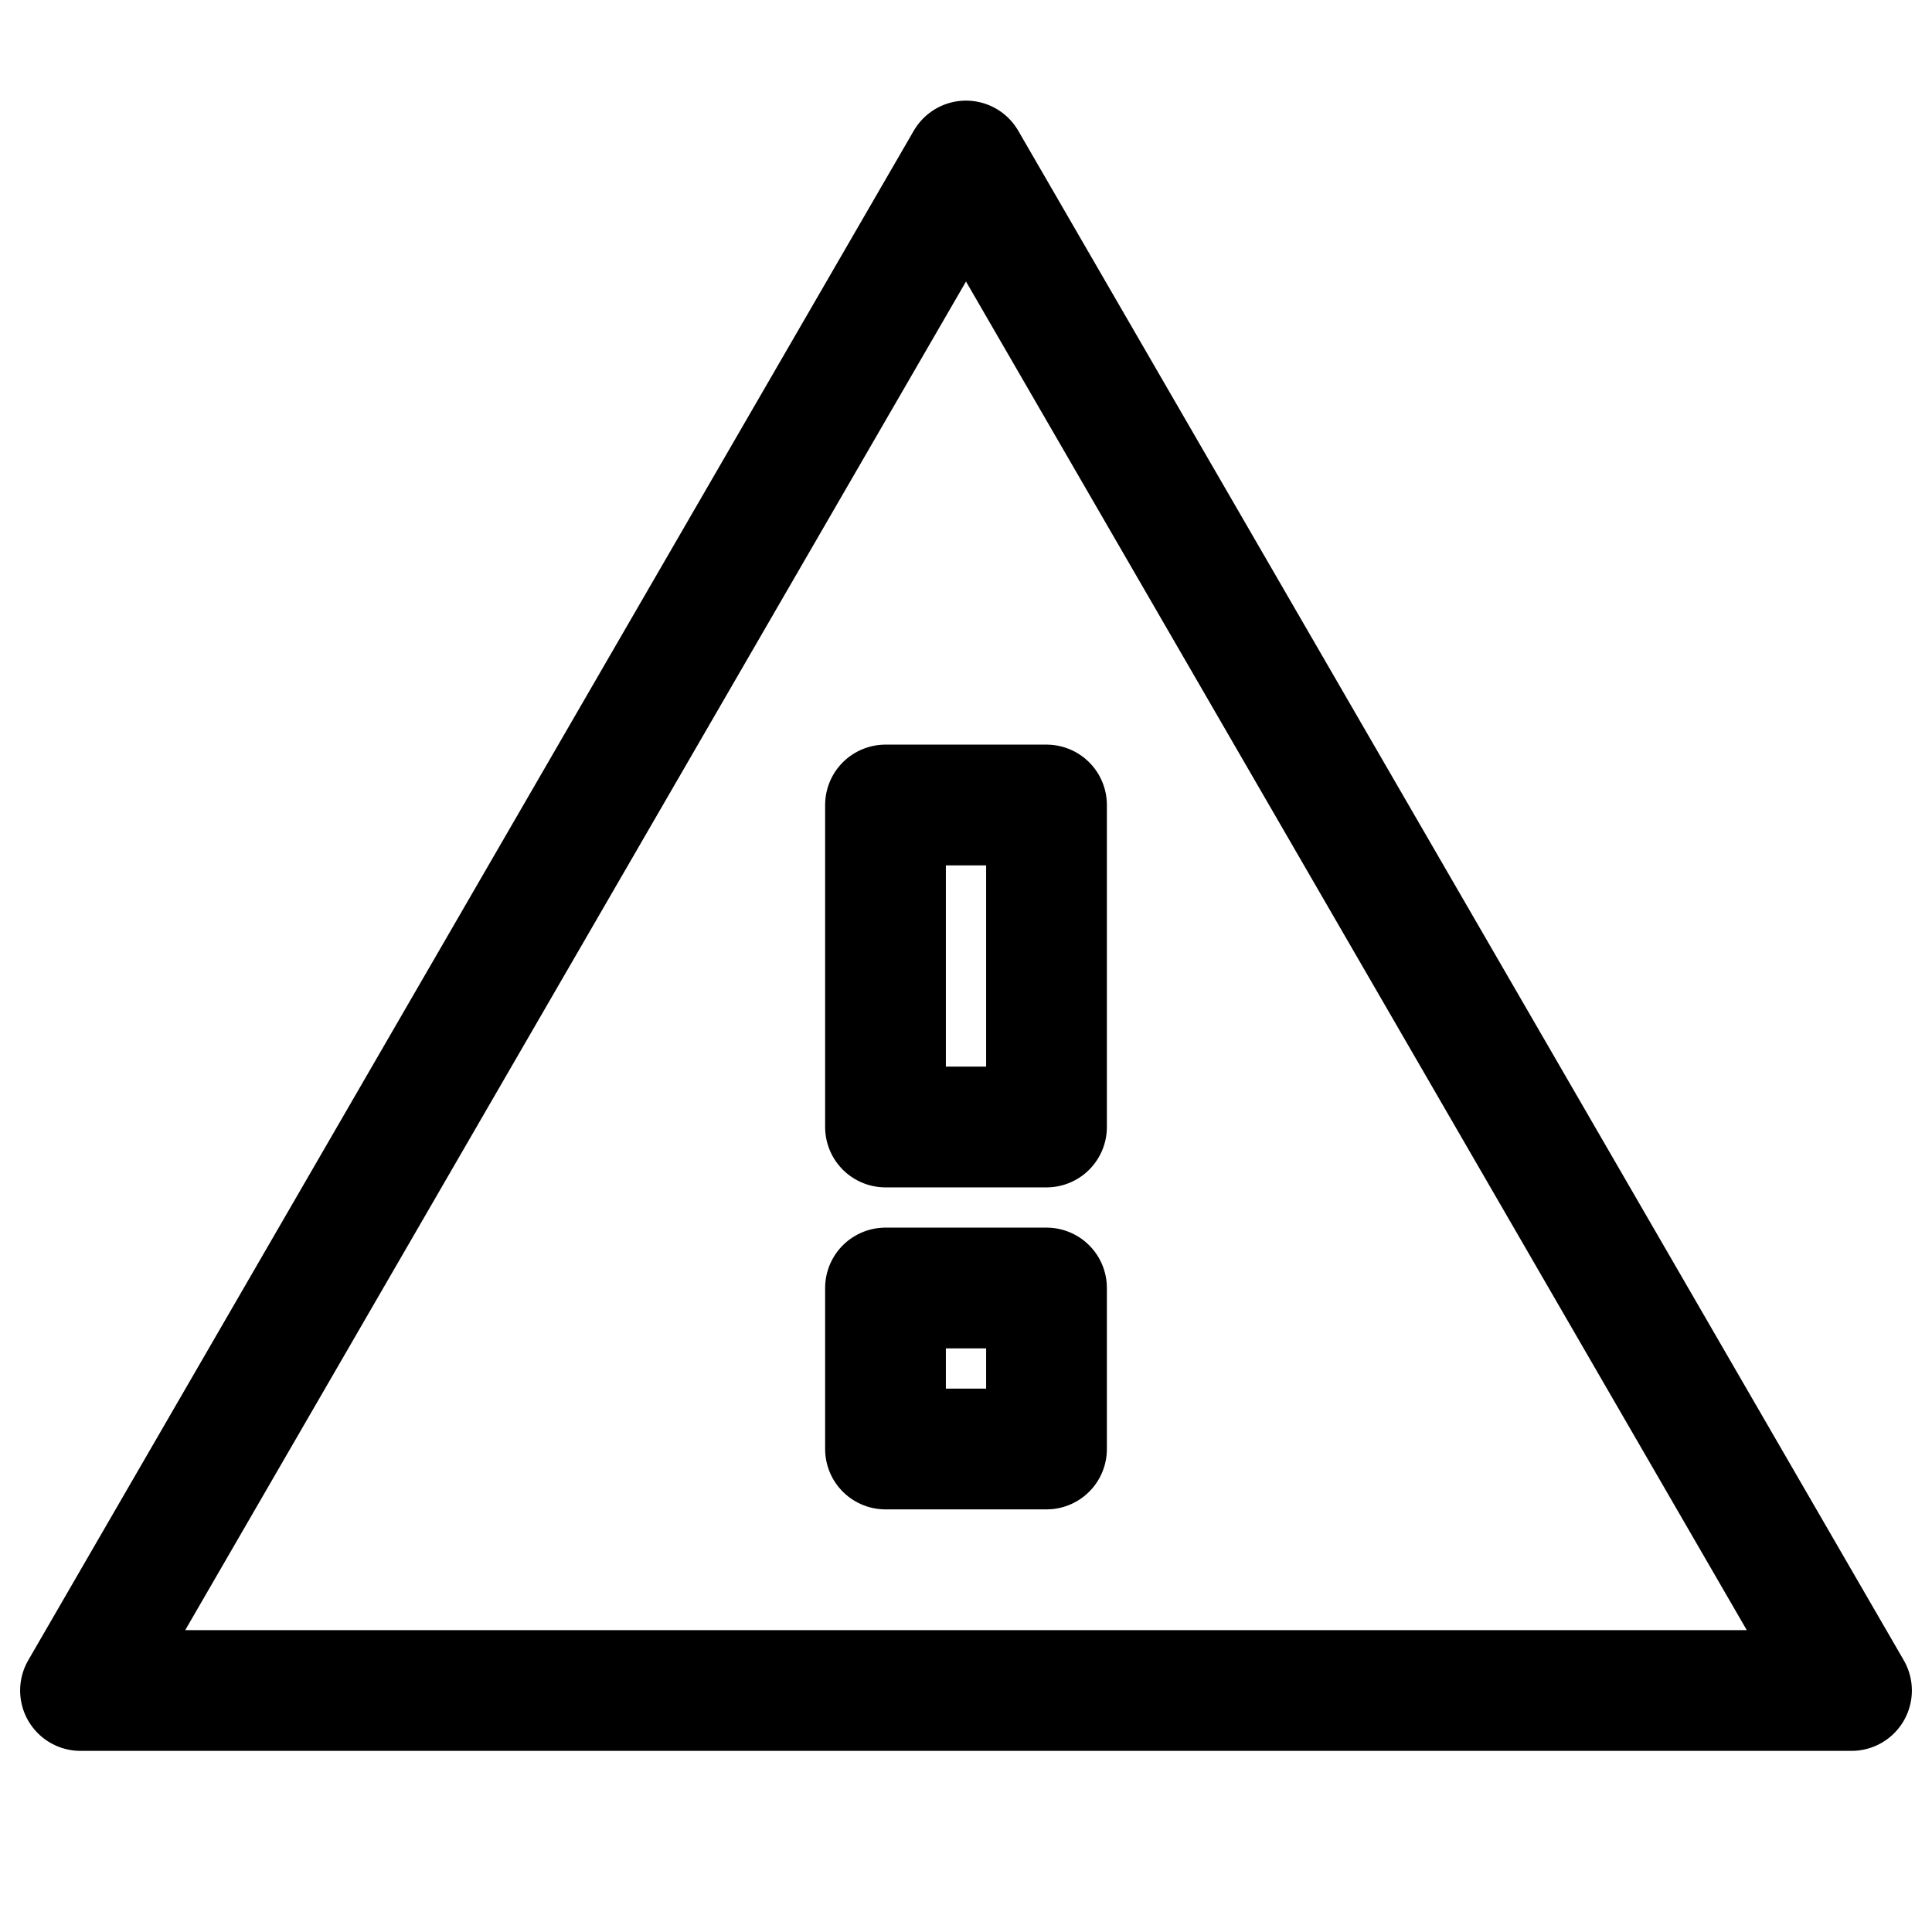
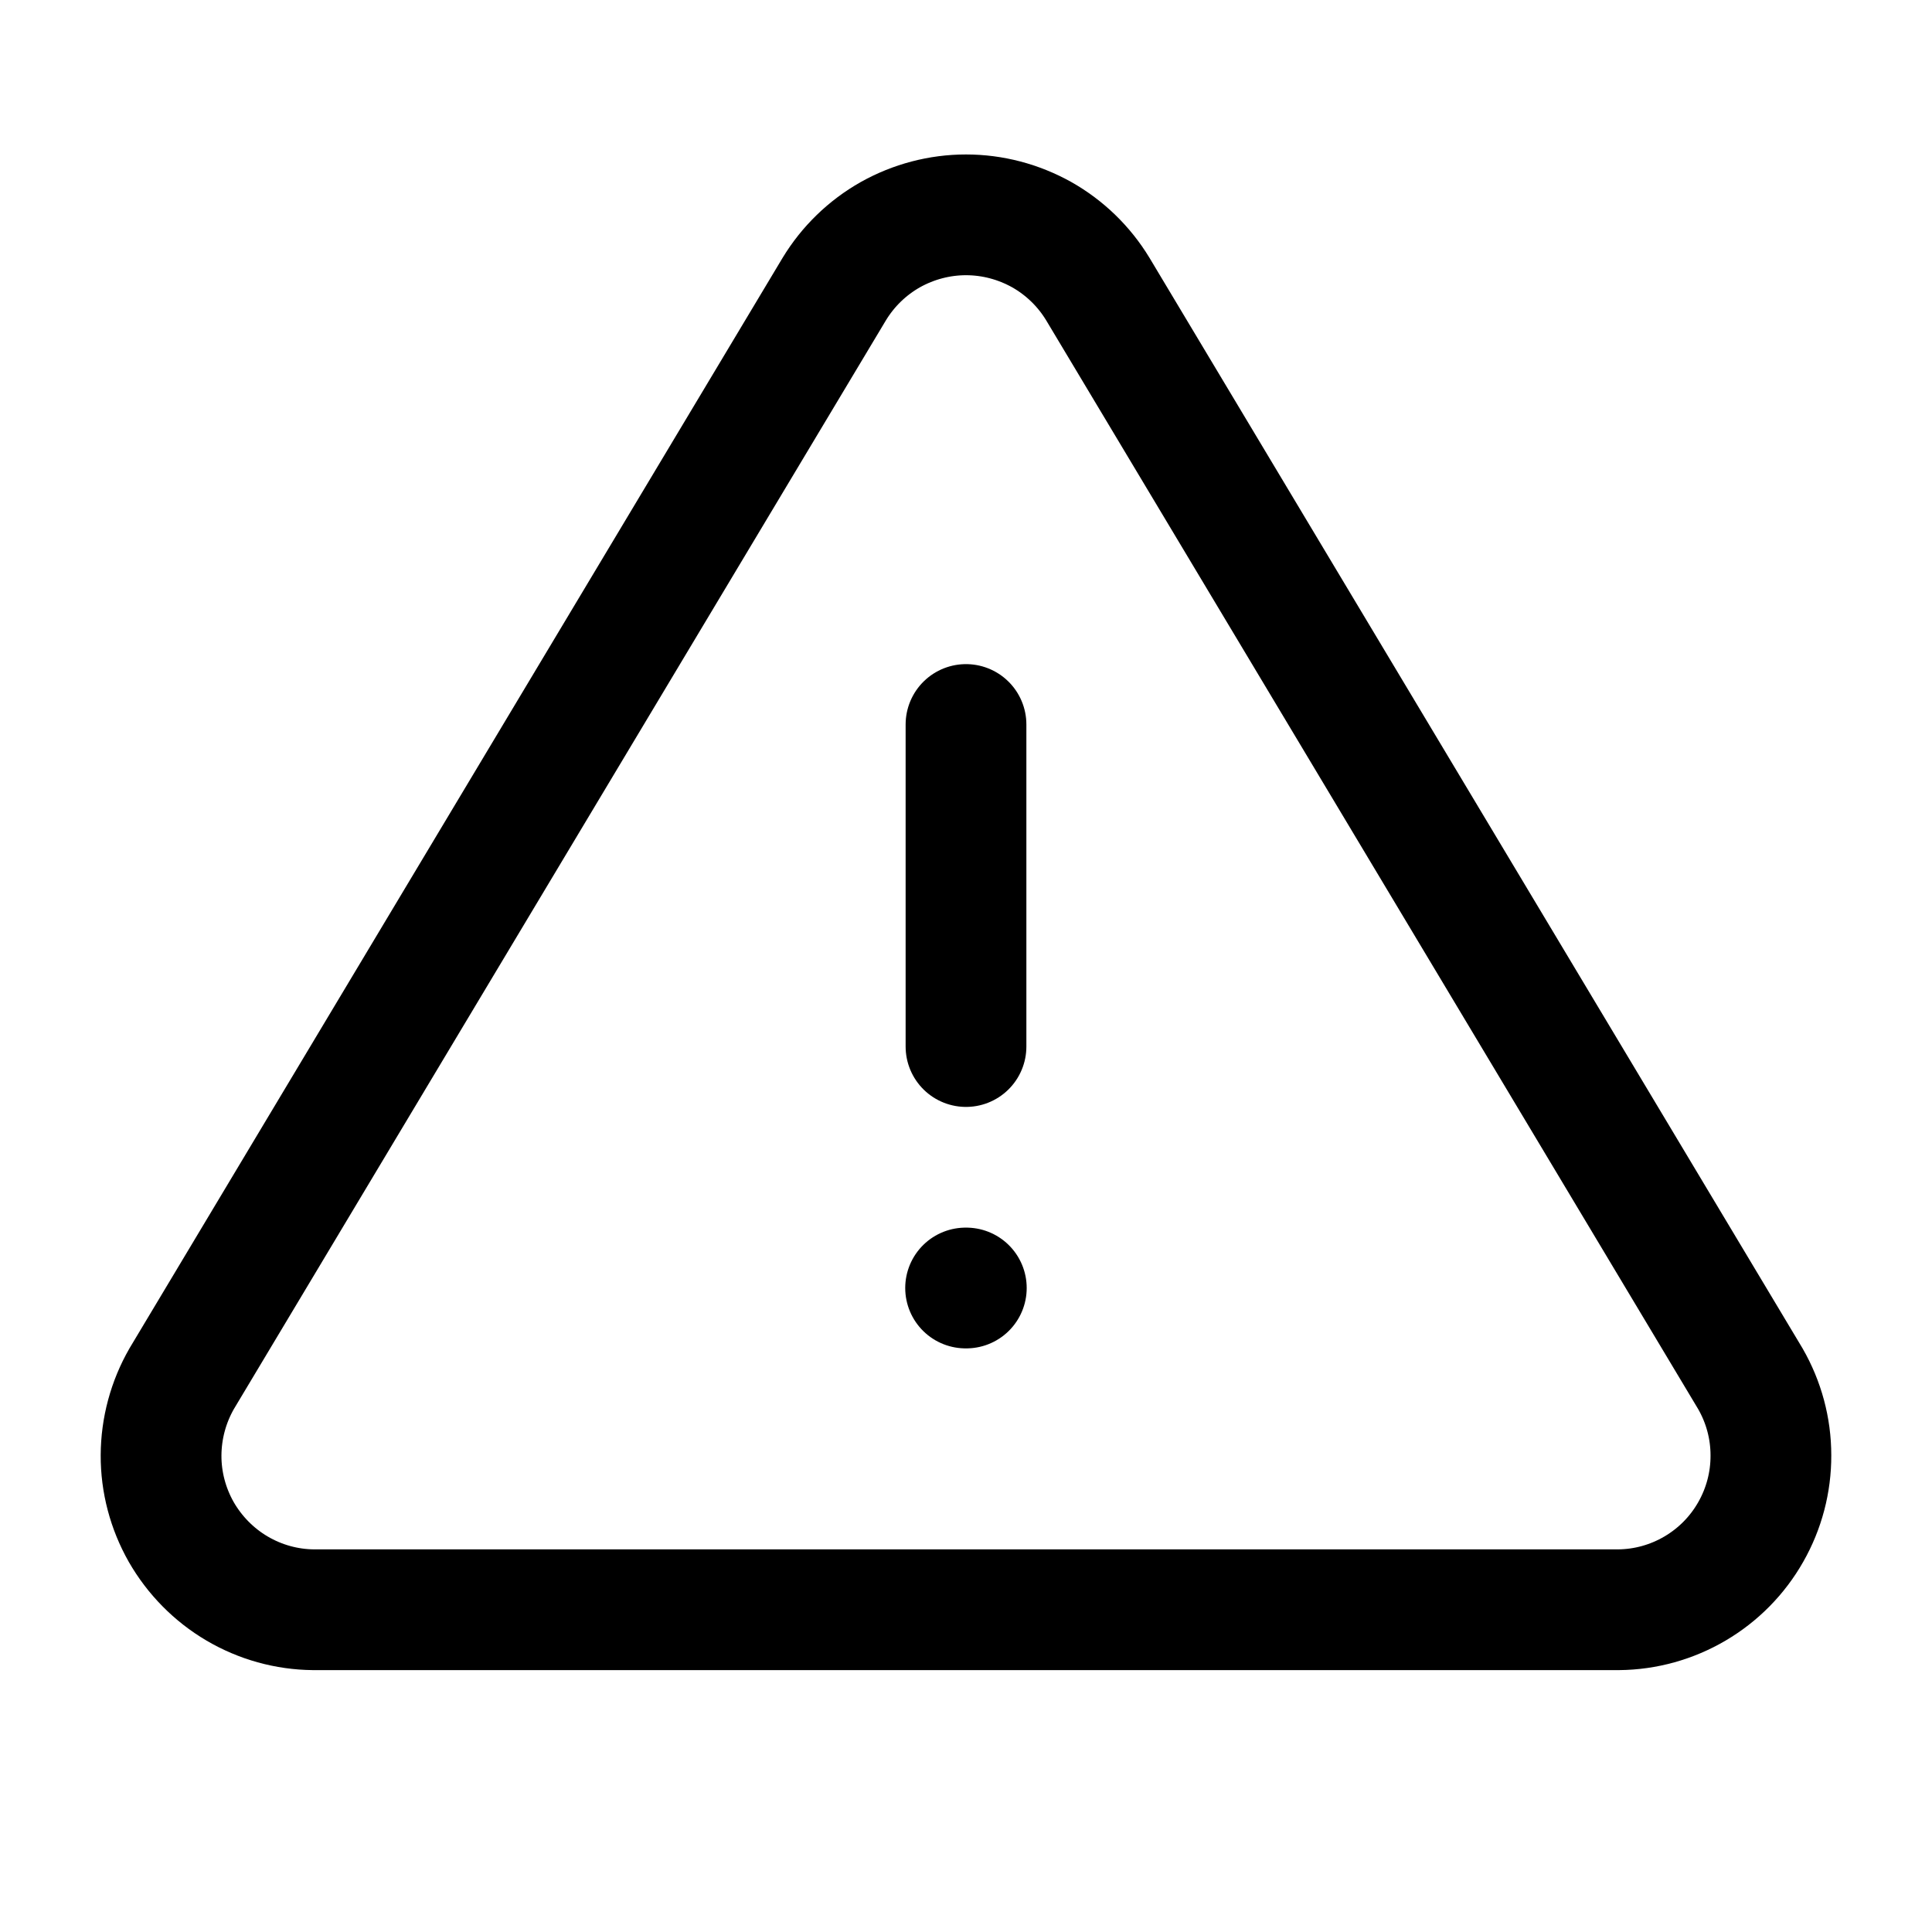
- <svg xmlns="http://www.w3.org/2000/svg" viewBox="0 0 24 24" width="16" height="16" fill="currentColor">
-   <path d="M1 21h22L12 2 1 21zm12-3h-2v-2h2v2zm0-4h-2v-4h2v4z" stroke="currentColor" stroke-width="1.5" fill="none" stroke-linecap="round" stroke-linejoin="round" />
+ <svg xmlns="http://www.w3.org/2000/svg" viewBox="0 0 16 16" width="16" height="16" fill="none">
+   <g transform="translate(0.83387 1.2792)">
+     <path d="M6.075 1.115L0.671 10.138C0.56 10.331 0.501 10.55 0.5 10.773C0.499 10.995 0.557 11.214 0.667 11.408C0.778 11.601 0.937 11.763 1.129 11.876C1.321 11.989 1.539 12.05 1.762 12.052H12.571C12.794 12.05 13.012 11.989 13.204 11.876C13.396 11.763 13.555 11.602 13.665 11.408C13.775 11.215 13.833 10.996 13.832 10.773C13.832 10.55 13.773 10.332 13.662 10.139L8.258 1.115C8.144 0.927 7.984 0.772 7.793 0.664C7.601 0.557 7.386 0.5 7.166 0.5C6.947 0.5 6.731 0.557 6.54 0.664C6.349 0.772 6.189 0.927 6.075 1.115" stroke="currentColor" stroke-linecap="round" stroke-linejoin="round" />
+   </g>
+   <g transform="translate(7.5 5.5)">
+     <path d="M0.5 0.5V3.167" stroke="currentColor" stroke-linecap="round" stroke-linejoin="round" />
+   </g>
+   <g transform="translate(7.49667 10.16667)">
+     <path d="M0.5 0.5H0.506" stroke="currentColor" stroke-linecap="round" stroke-linejoin="round" />
+   </g>
</svg>
